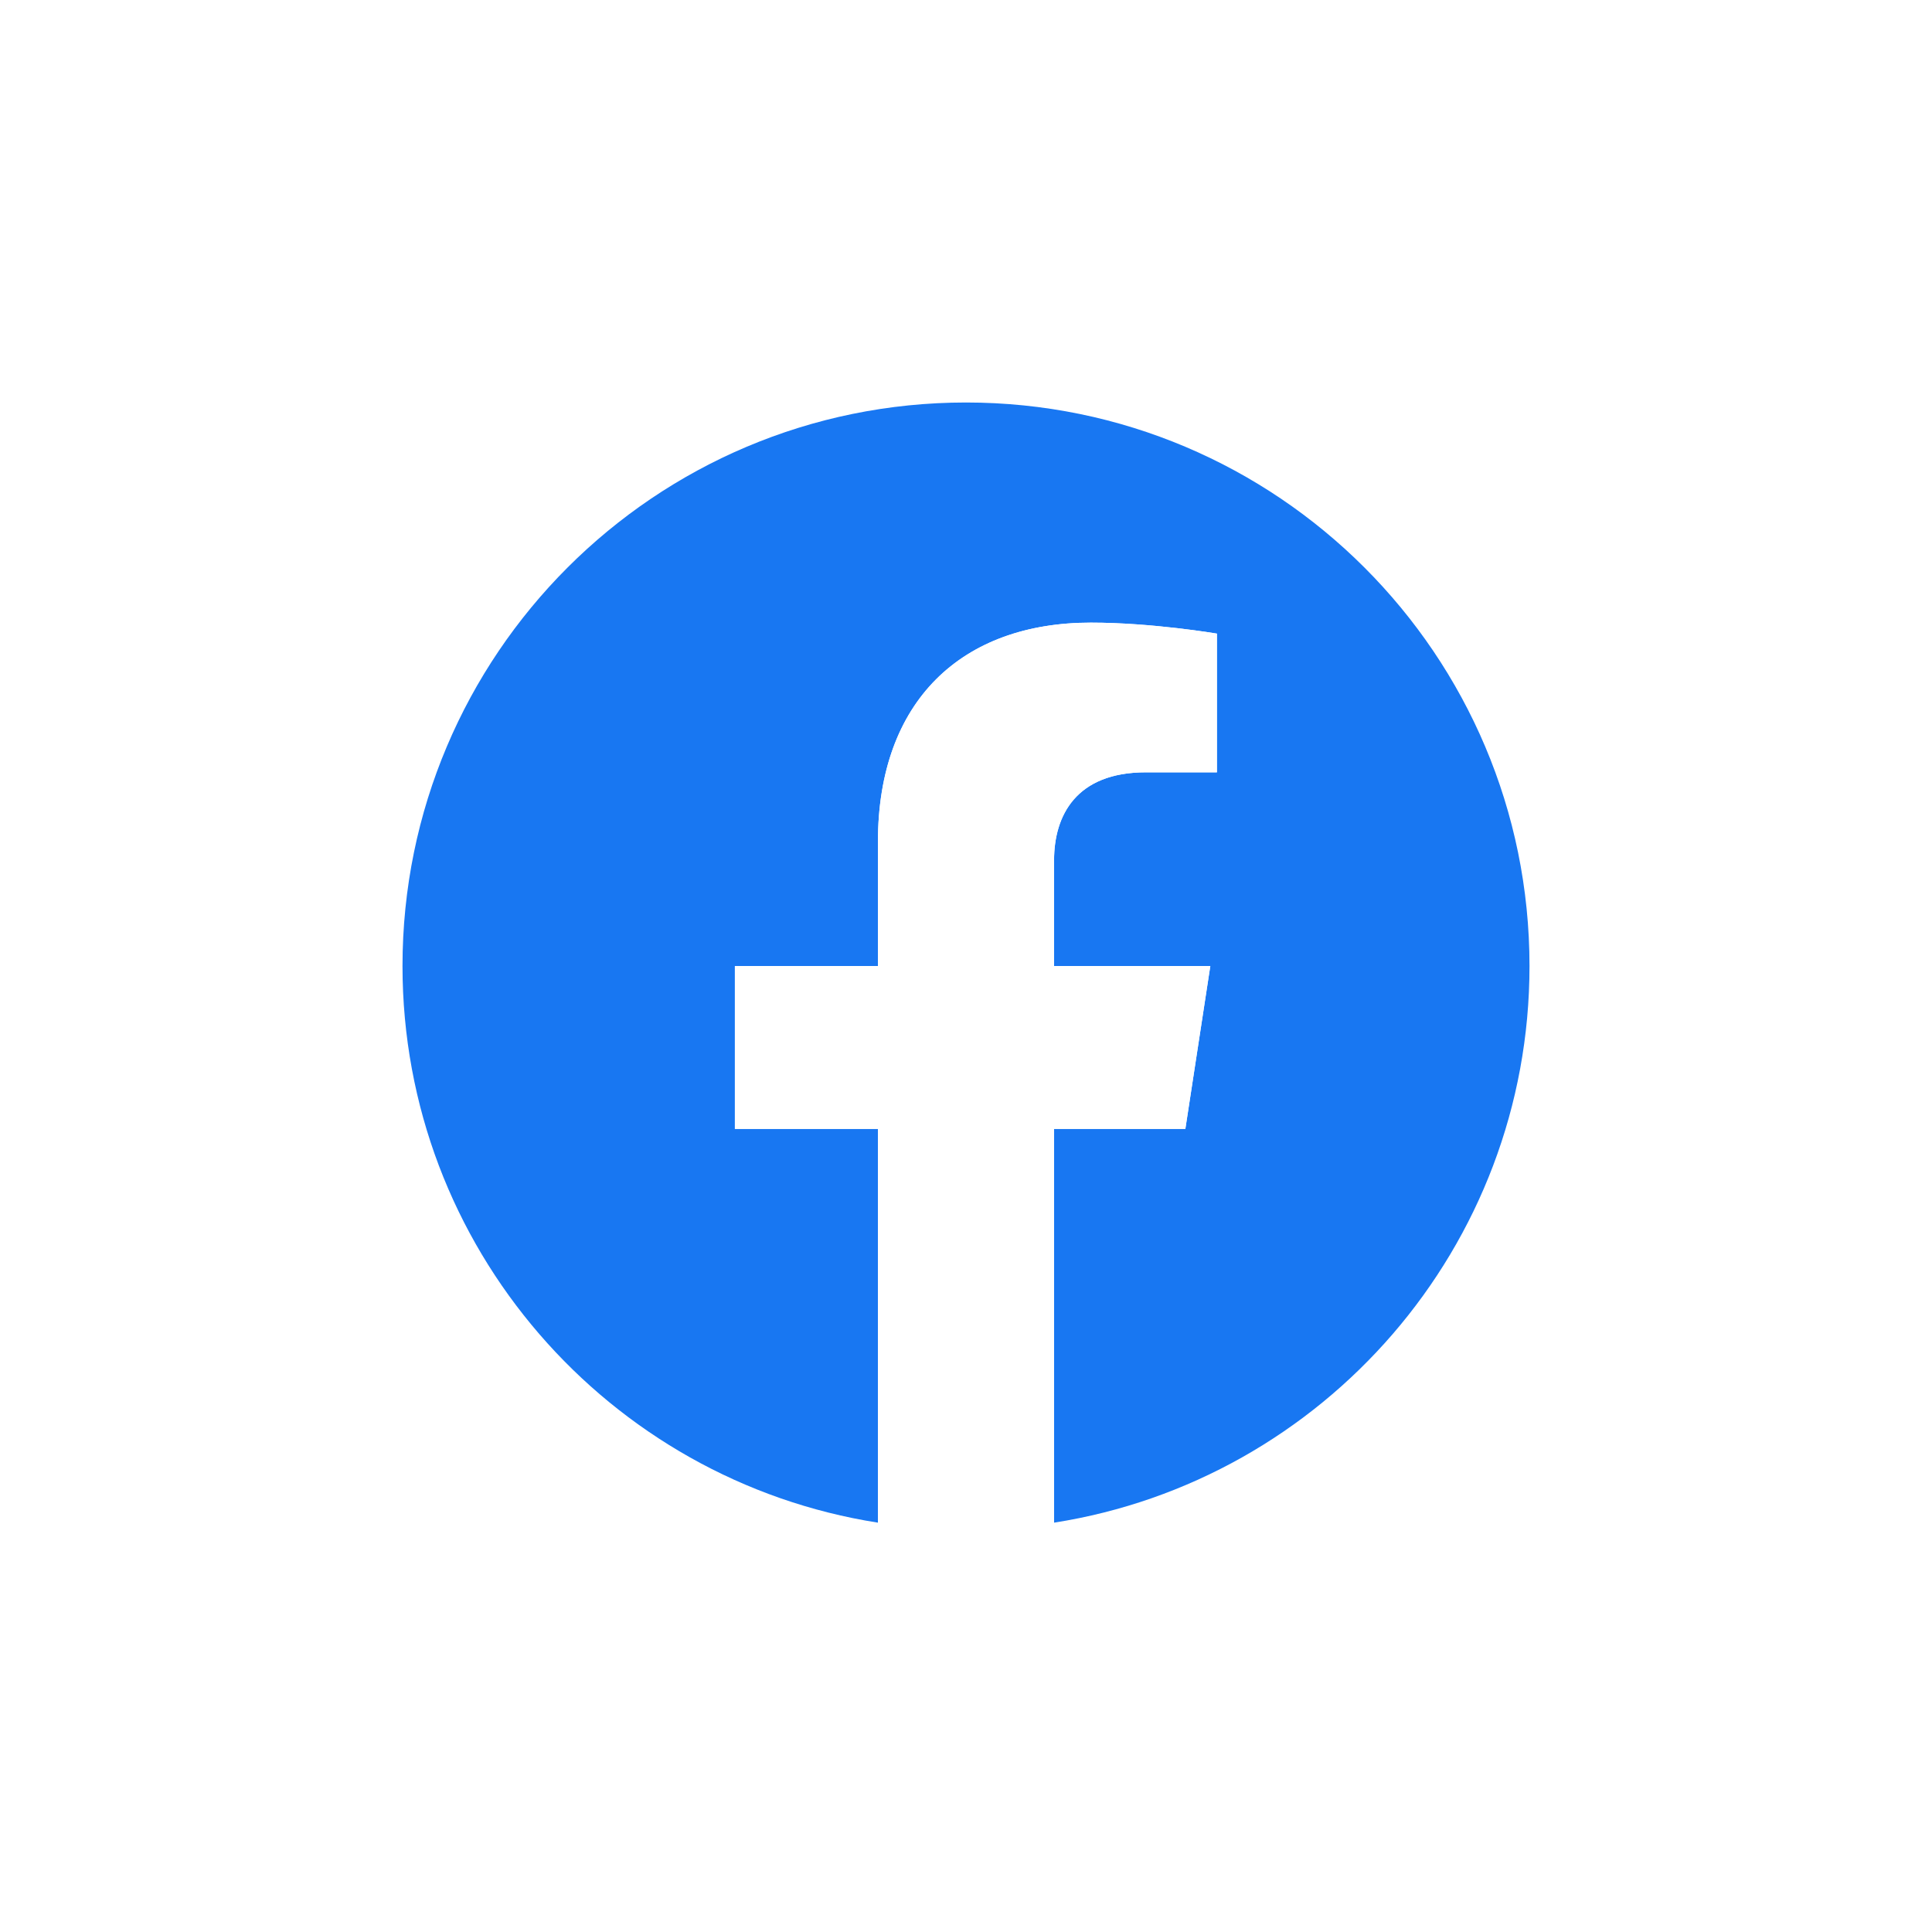
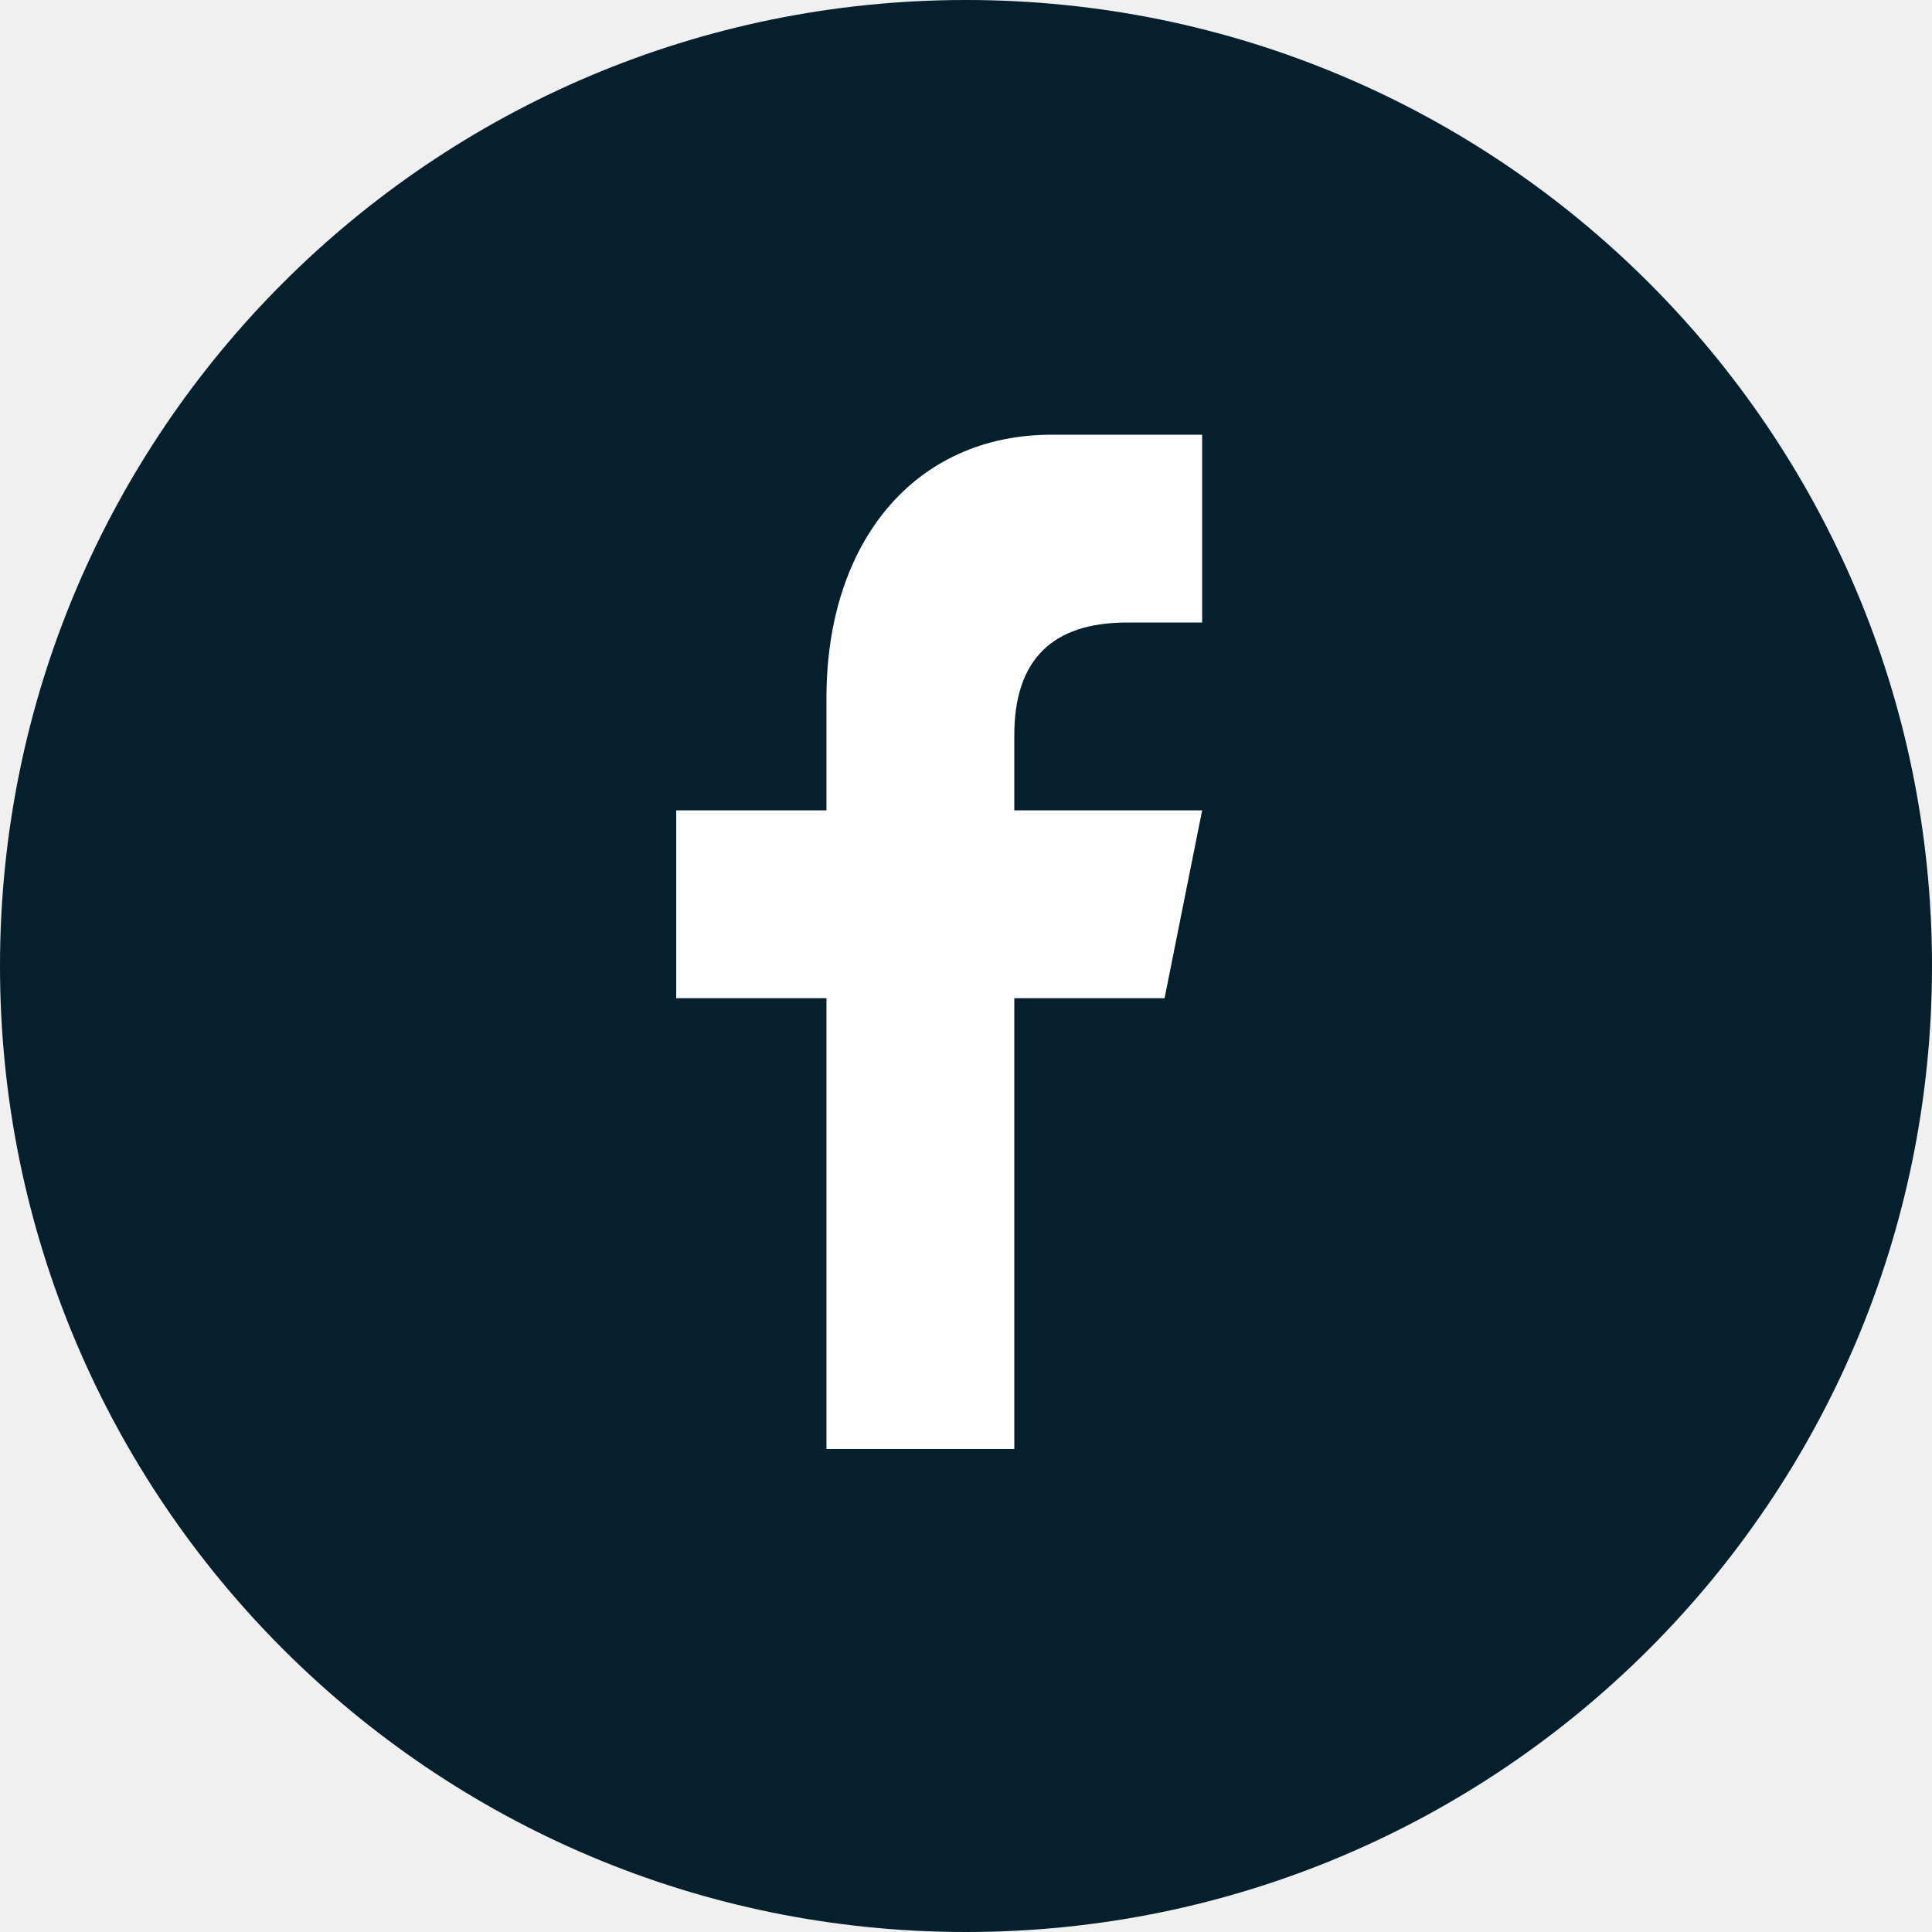
- <svg xmlns="http://www.w3.org/2000/svg" width="48" height="48" viewBox="0 0 48 48" fill="none">
-   <rect width="48" height="48" fill="white" />
-   <g clip-path="url(#clip0_3659_493)">
-     <g clip-path="url(#clip1_3659_493)">
-       <path d="M38 24C38 16.268 31.732 10 24 10C16.268 10 10 16.268 10 24C10 30.988 15.12 36.78 21.812 37.83V28.047H18.258V24H21.812V20.916C21.812 17.407 23.903 15.469 27.101 15.469C28.632 15.469 30.234 15.742 30.234 15.742V19.188H28.469C26.73 19.188 26.188 20.267 26.188 21.374V24H30.07L29.45 28.047H26.188V37.83C32.88 36.78 38 30.988 38 24Z" fill="#1877F2" />
-       <path d="M29.45 28.047L30.07 24H26.188V21.374C26.188 20.267 26.73 19.188 28.469 19.188H30.234V15.742C30.234 15.742 28.632 15.469 27.101 15.469C23.903 15.469 21.812 17.407 21.812 20.916V24H18.258V28.047H21.812V37.83C22.525 37.942 23.256 38 24 38C24.744 38 25.475 37.942 26.188 37.83V28.047H29.45Z" fill="white" />
-     </g>
-   </g>
-   <defs>
-     <clipPath id="clip0_3659_493">
-       <rect width="28" height="28" fill="white" transform="translate(10 10)" />
-     </clipPath>
-     <clipPath id="clip1_3659_493">
-       <rect width="28" height="28" fill="white" transform="translate(10 10)" />
-     </clipPath>
-   </defs>
+ <svg xmlns="http://www.w3.org/2000/svg" width="40" height="40" viewBox="0 0 40 40" fill="none">
+   <rect width="40" height="40" rx="20" fill="#051F2D" />
+   <path d="M21 30V20.667H24.111L24.889 16.778H21V15.222C21 13.667 21.779 12.889 23.333 12.889H24.889V9C24.111 9 23.147 9 21.778 9C18.919 9 17.111 11.241 17.111 14.444V16.778H14V20.667H17.111V30H21Z" fill="white" />
</svg>
